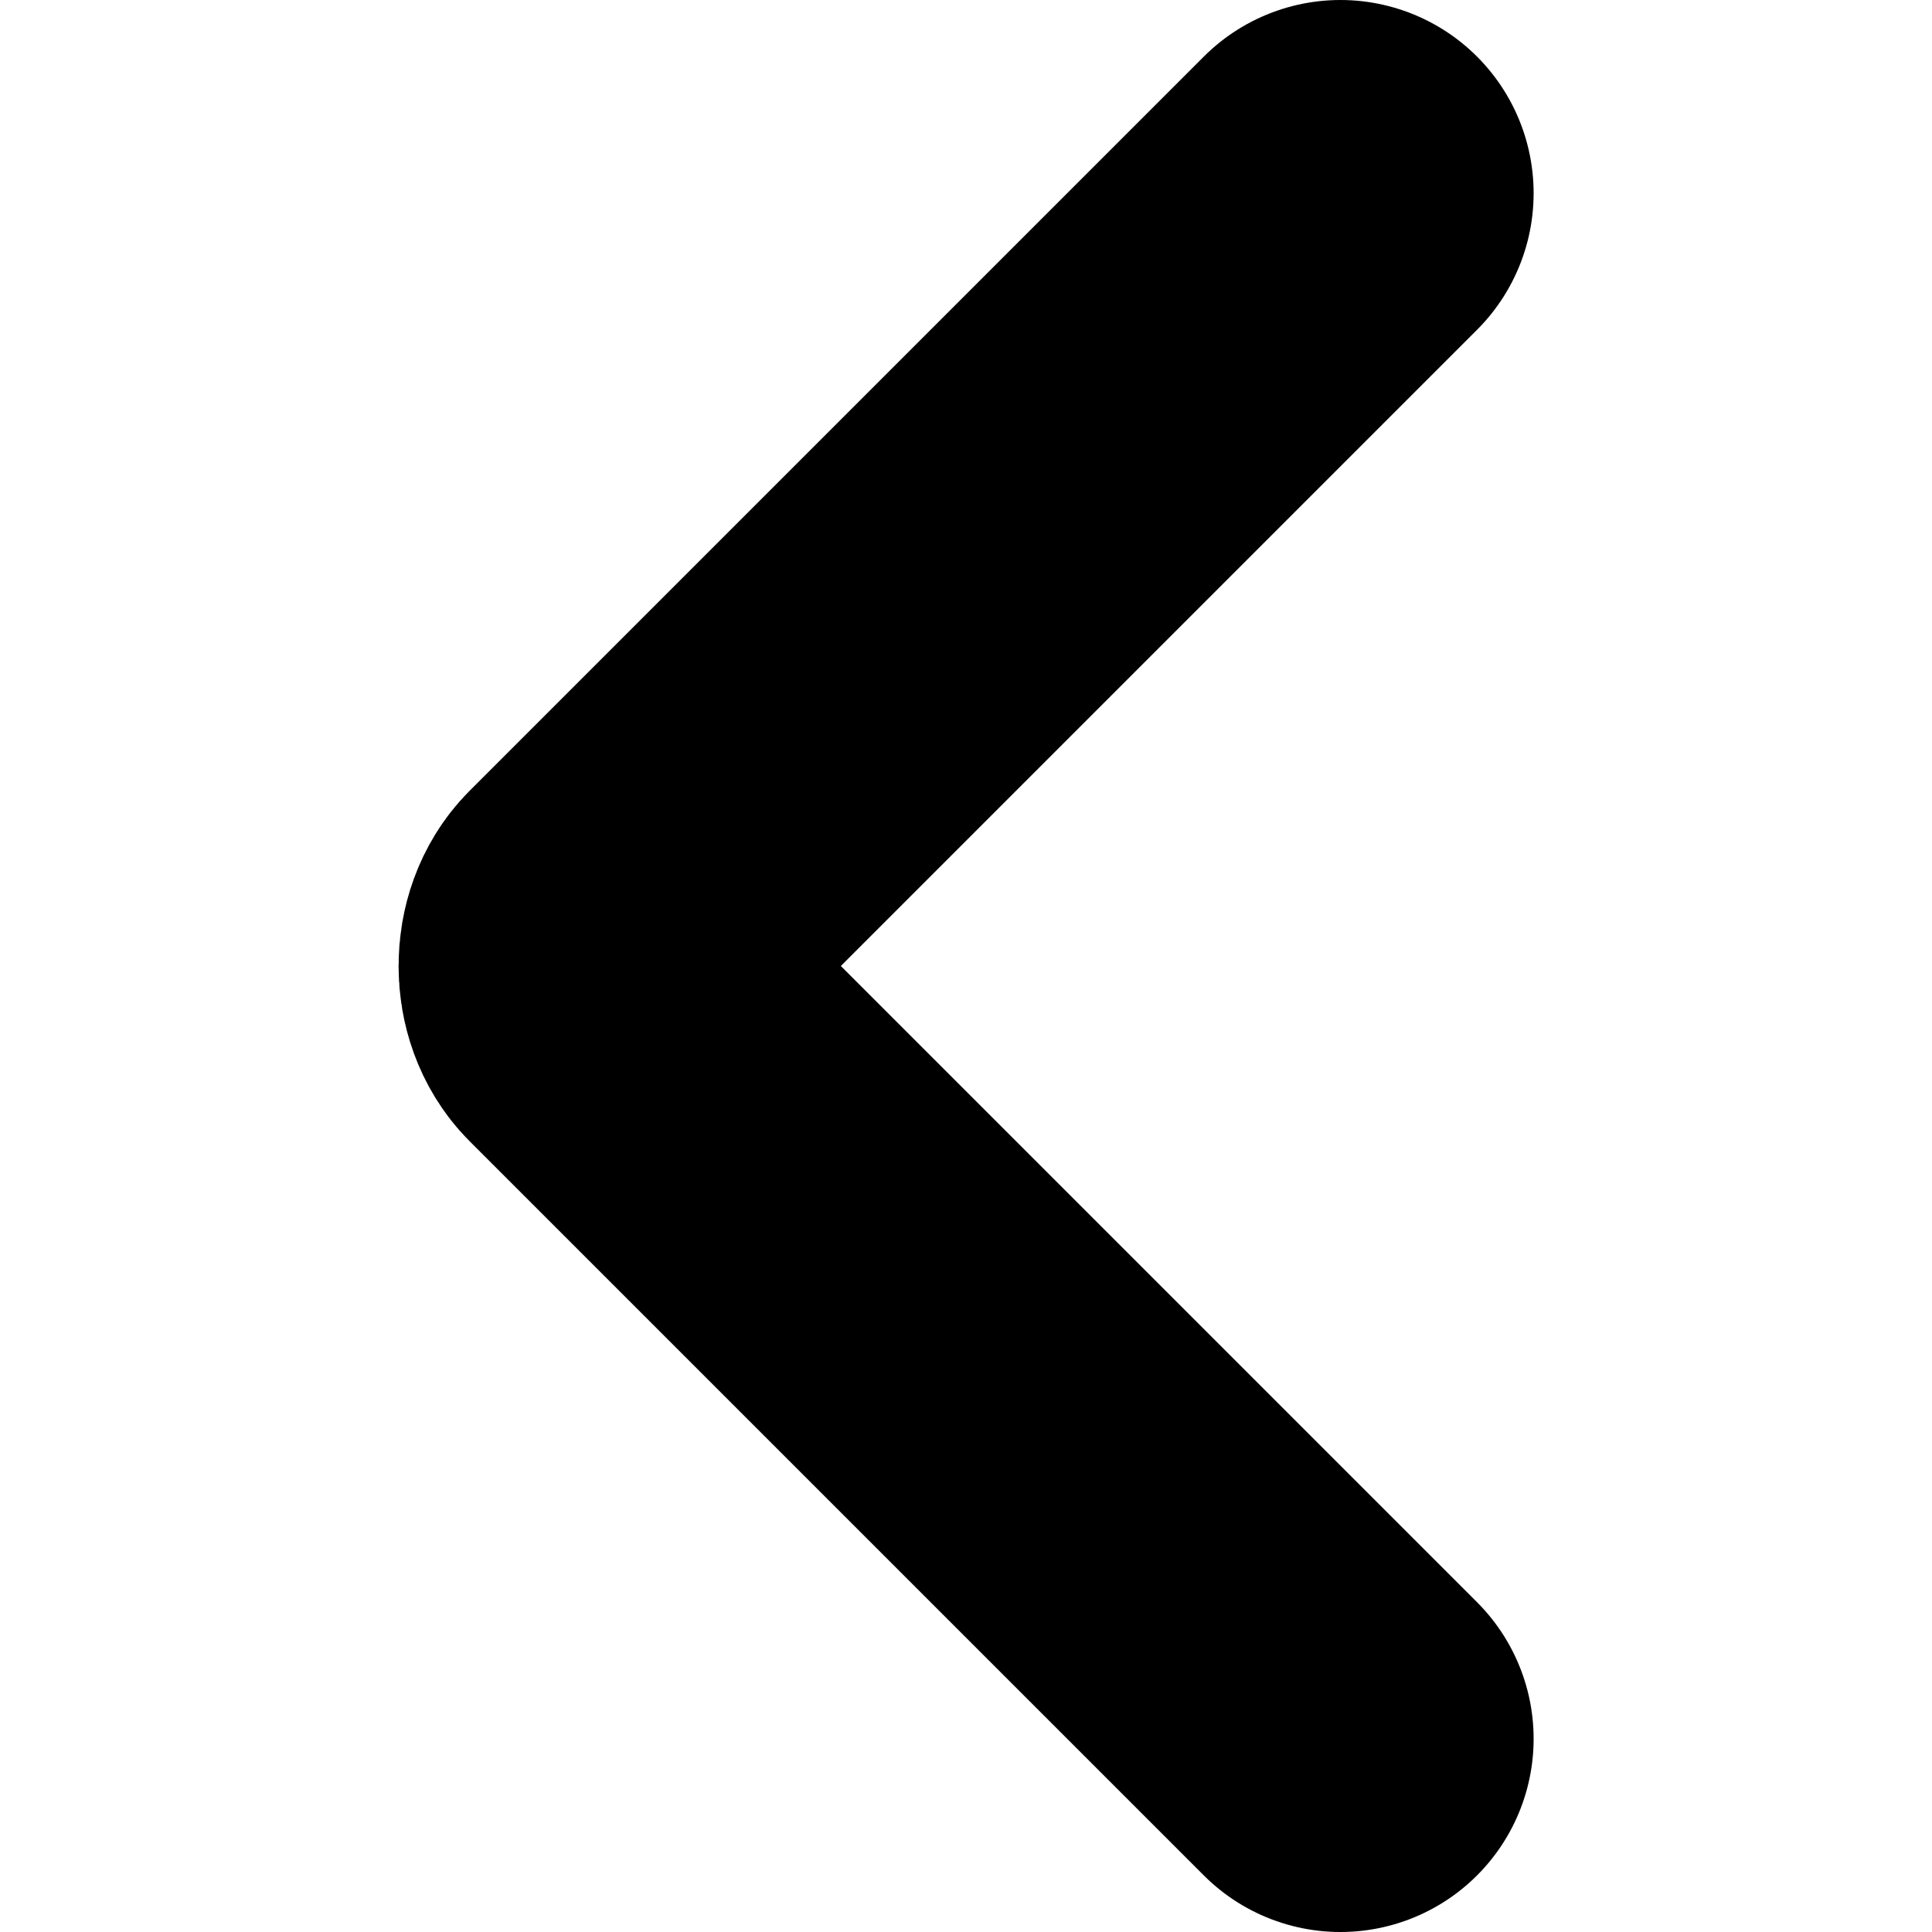
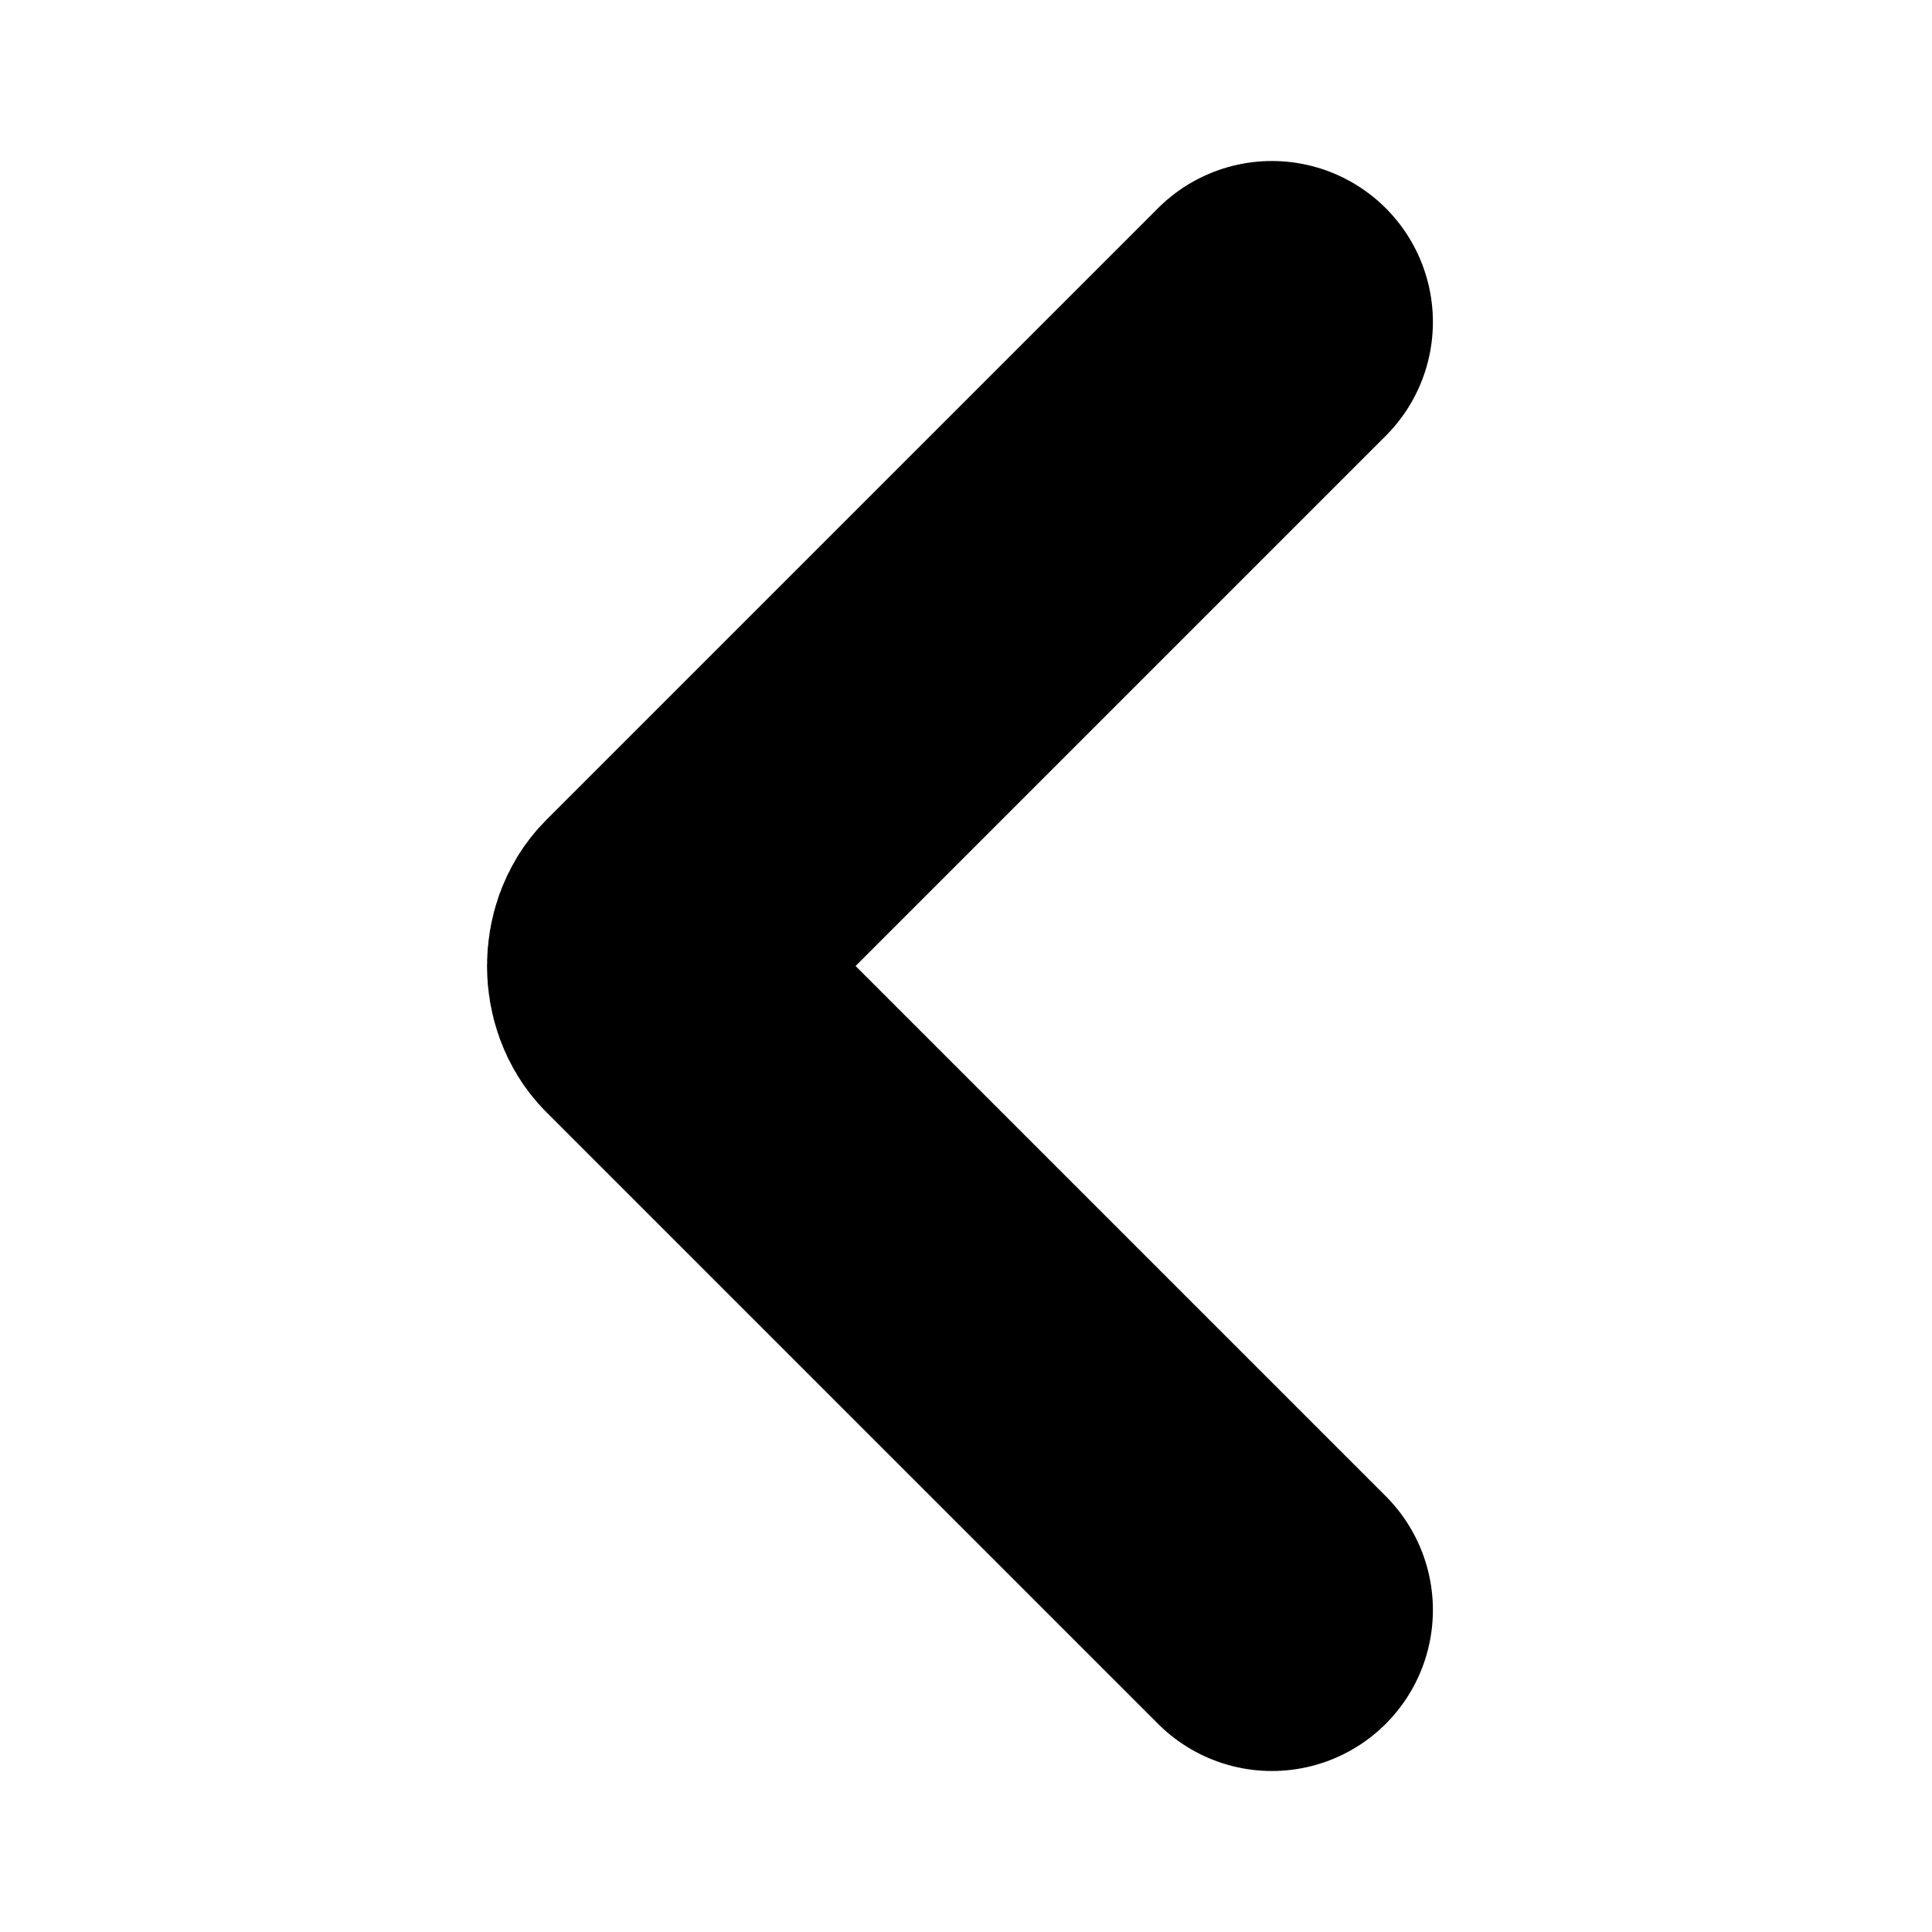
- <svg xmlns="http://www.w3.org/2000/svg" viewBox="0 0 10 10">
-   <path fill="none" stroke="currentColor" stroke-width="2" stroke-linecap="round" stroke-linejoin="round" d="M6.938 9l-3.8-3.8c-.1-.1-.1-.3 0-.4l3.8-3.8" />
+ <svg xmlns="http://www.w3.org/2000/svg" viewBox="0 0 12 12">
+   <path d="M7.9 10 4.1 6.2c-.1-.1-.1-.3 0-.4L7.9 2" stroke="currentColor" stroke-width="2" stroke-linecap="round" stroke-linejoin="round" fill="none" />
</svg>
